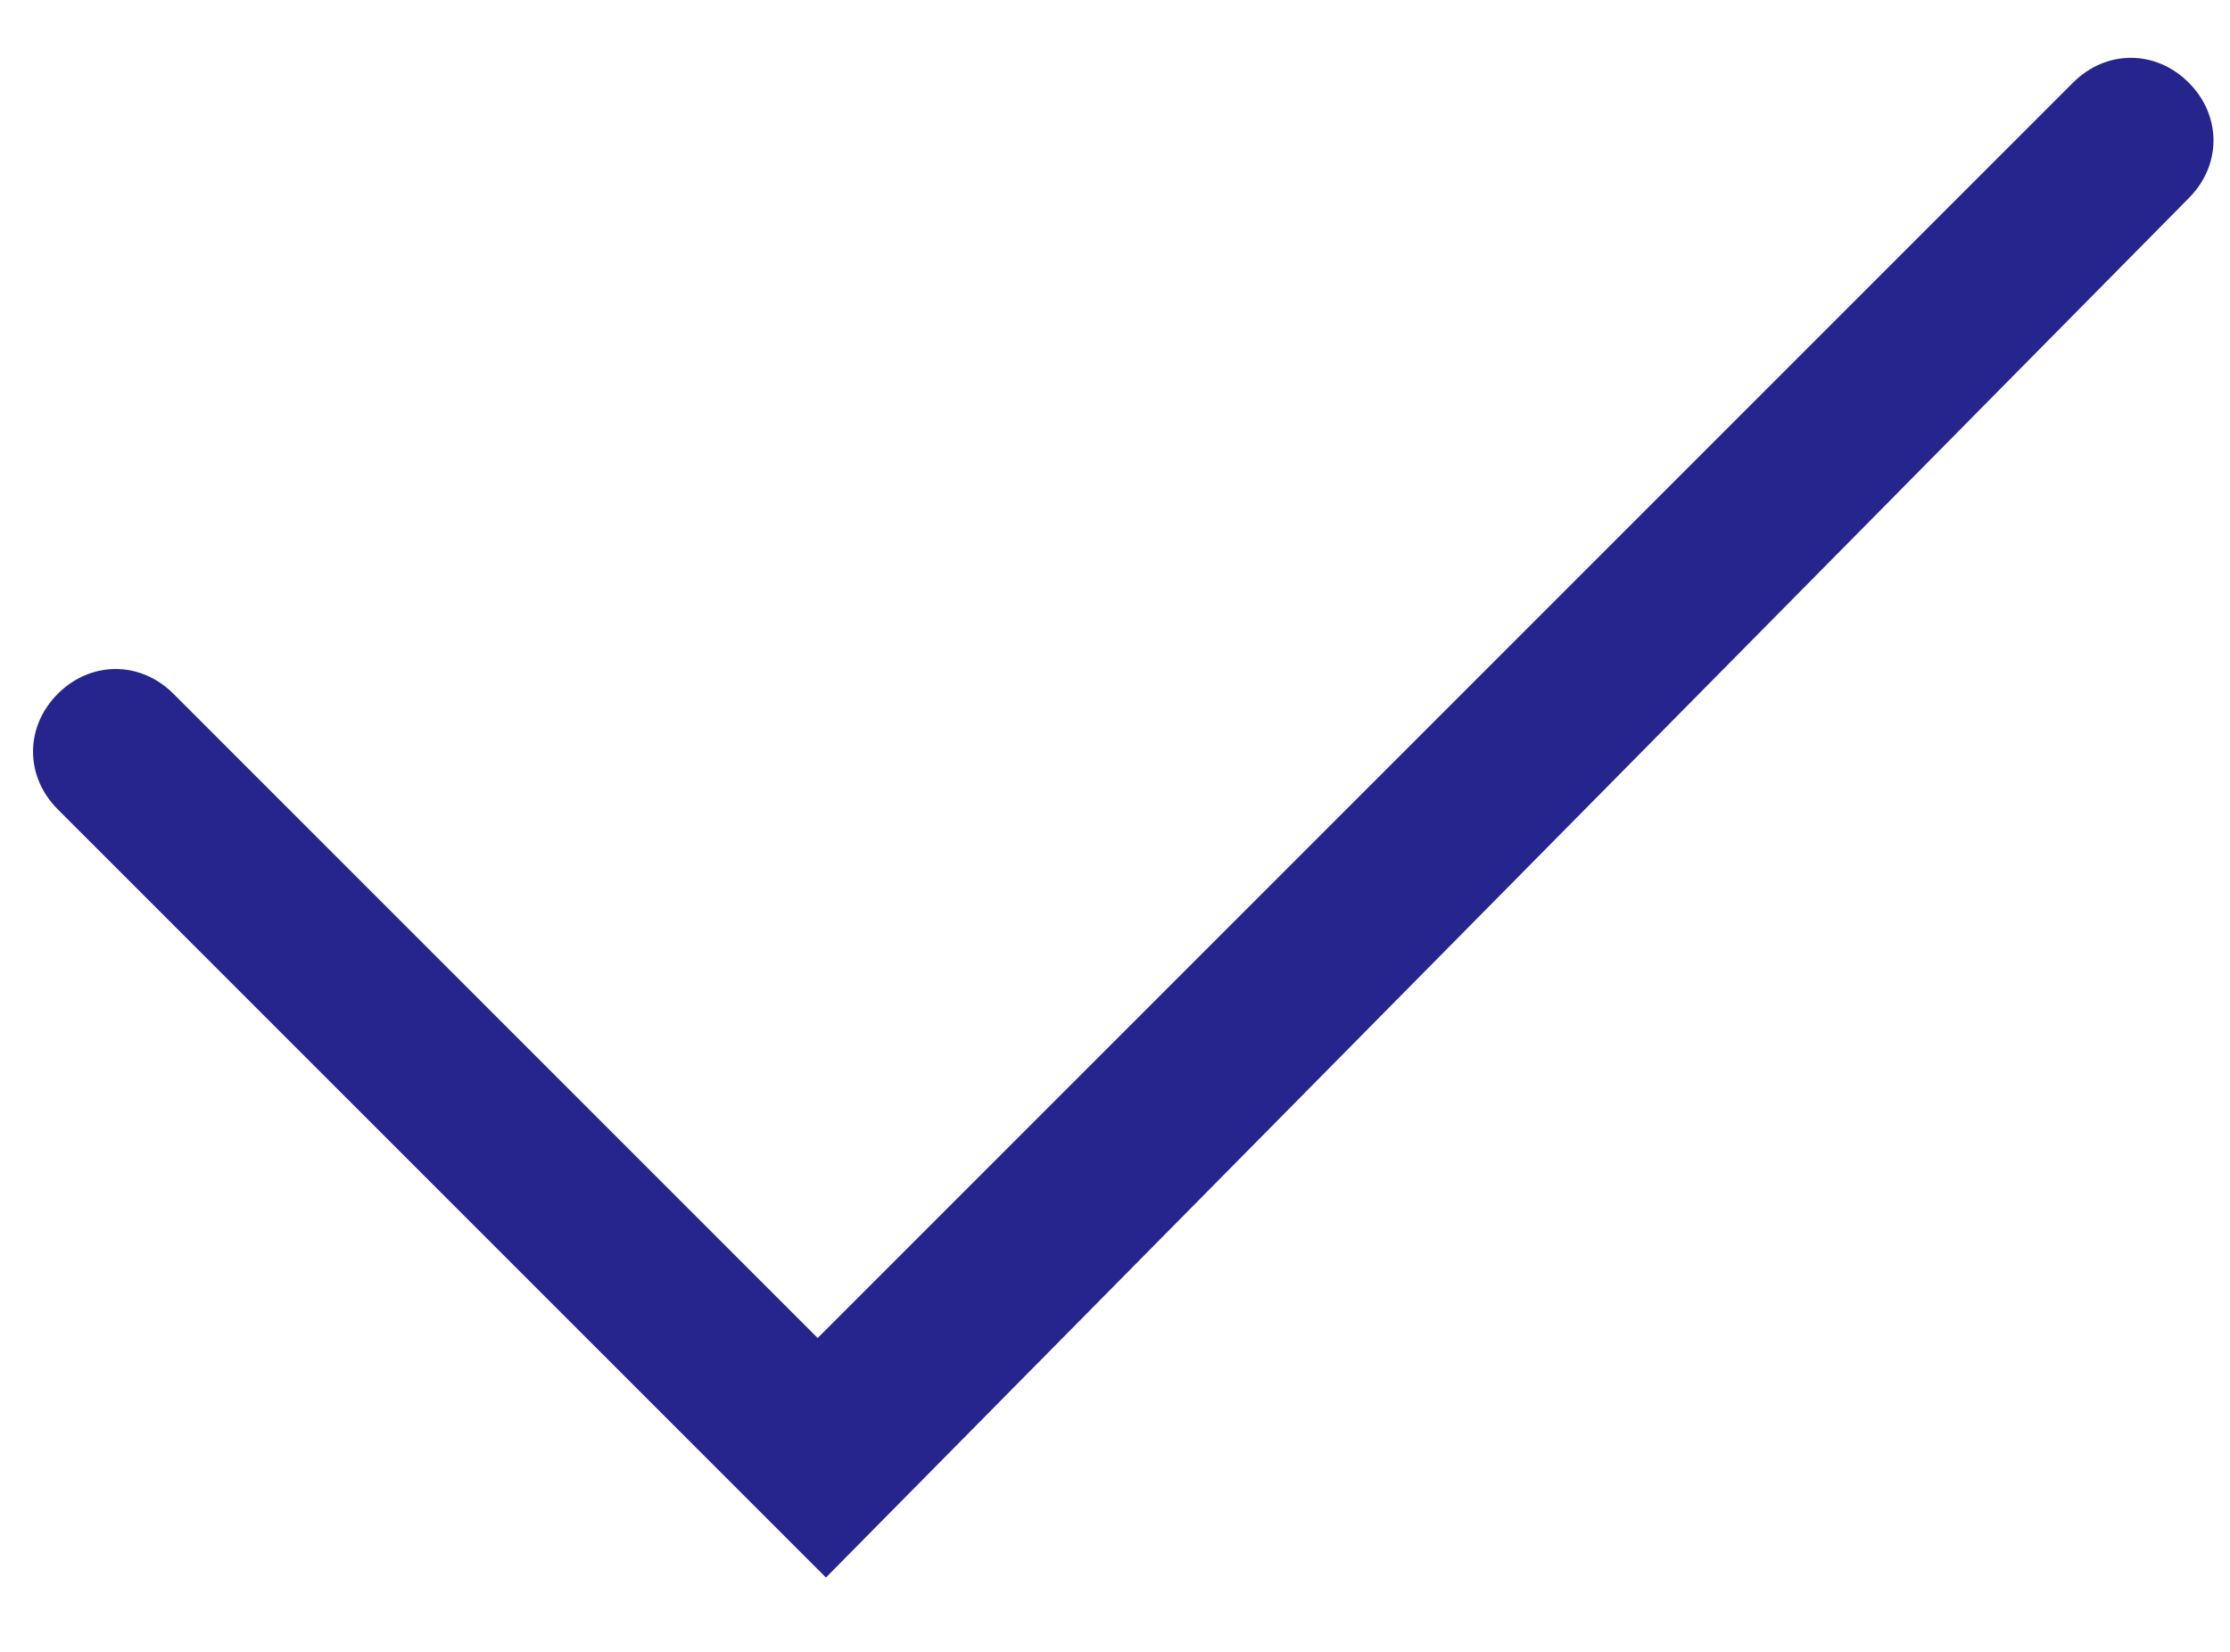
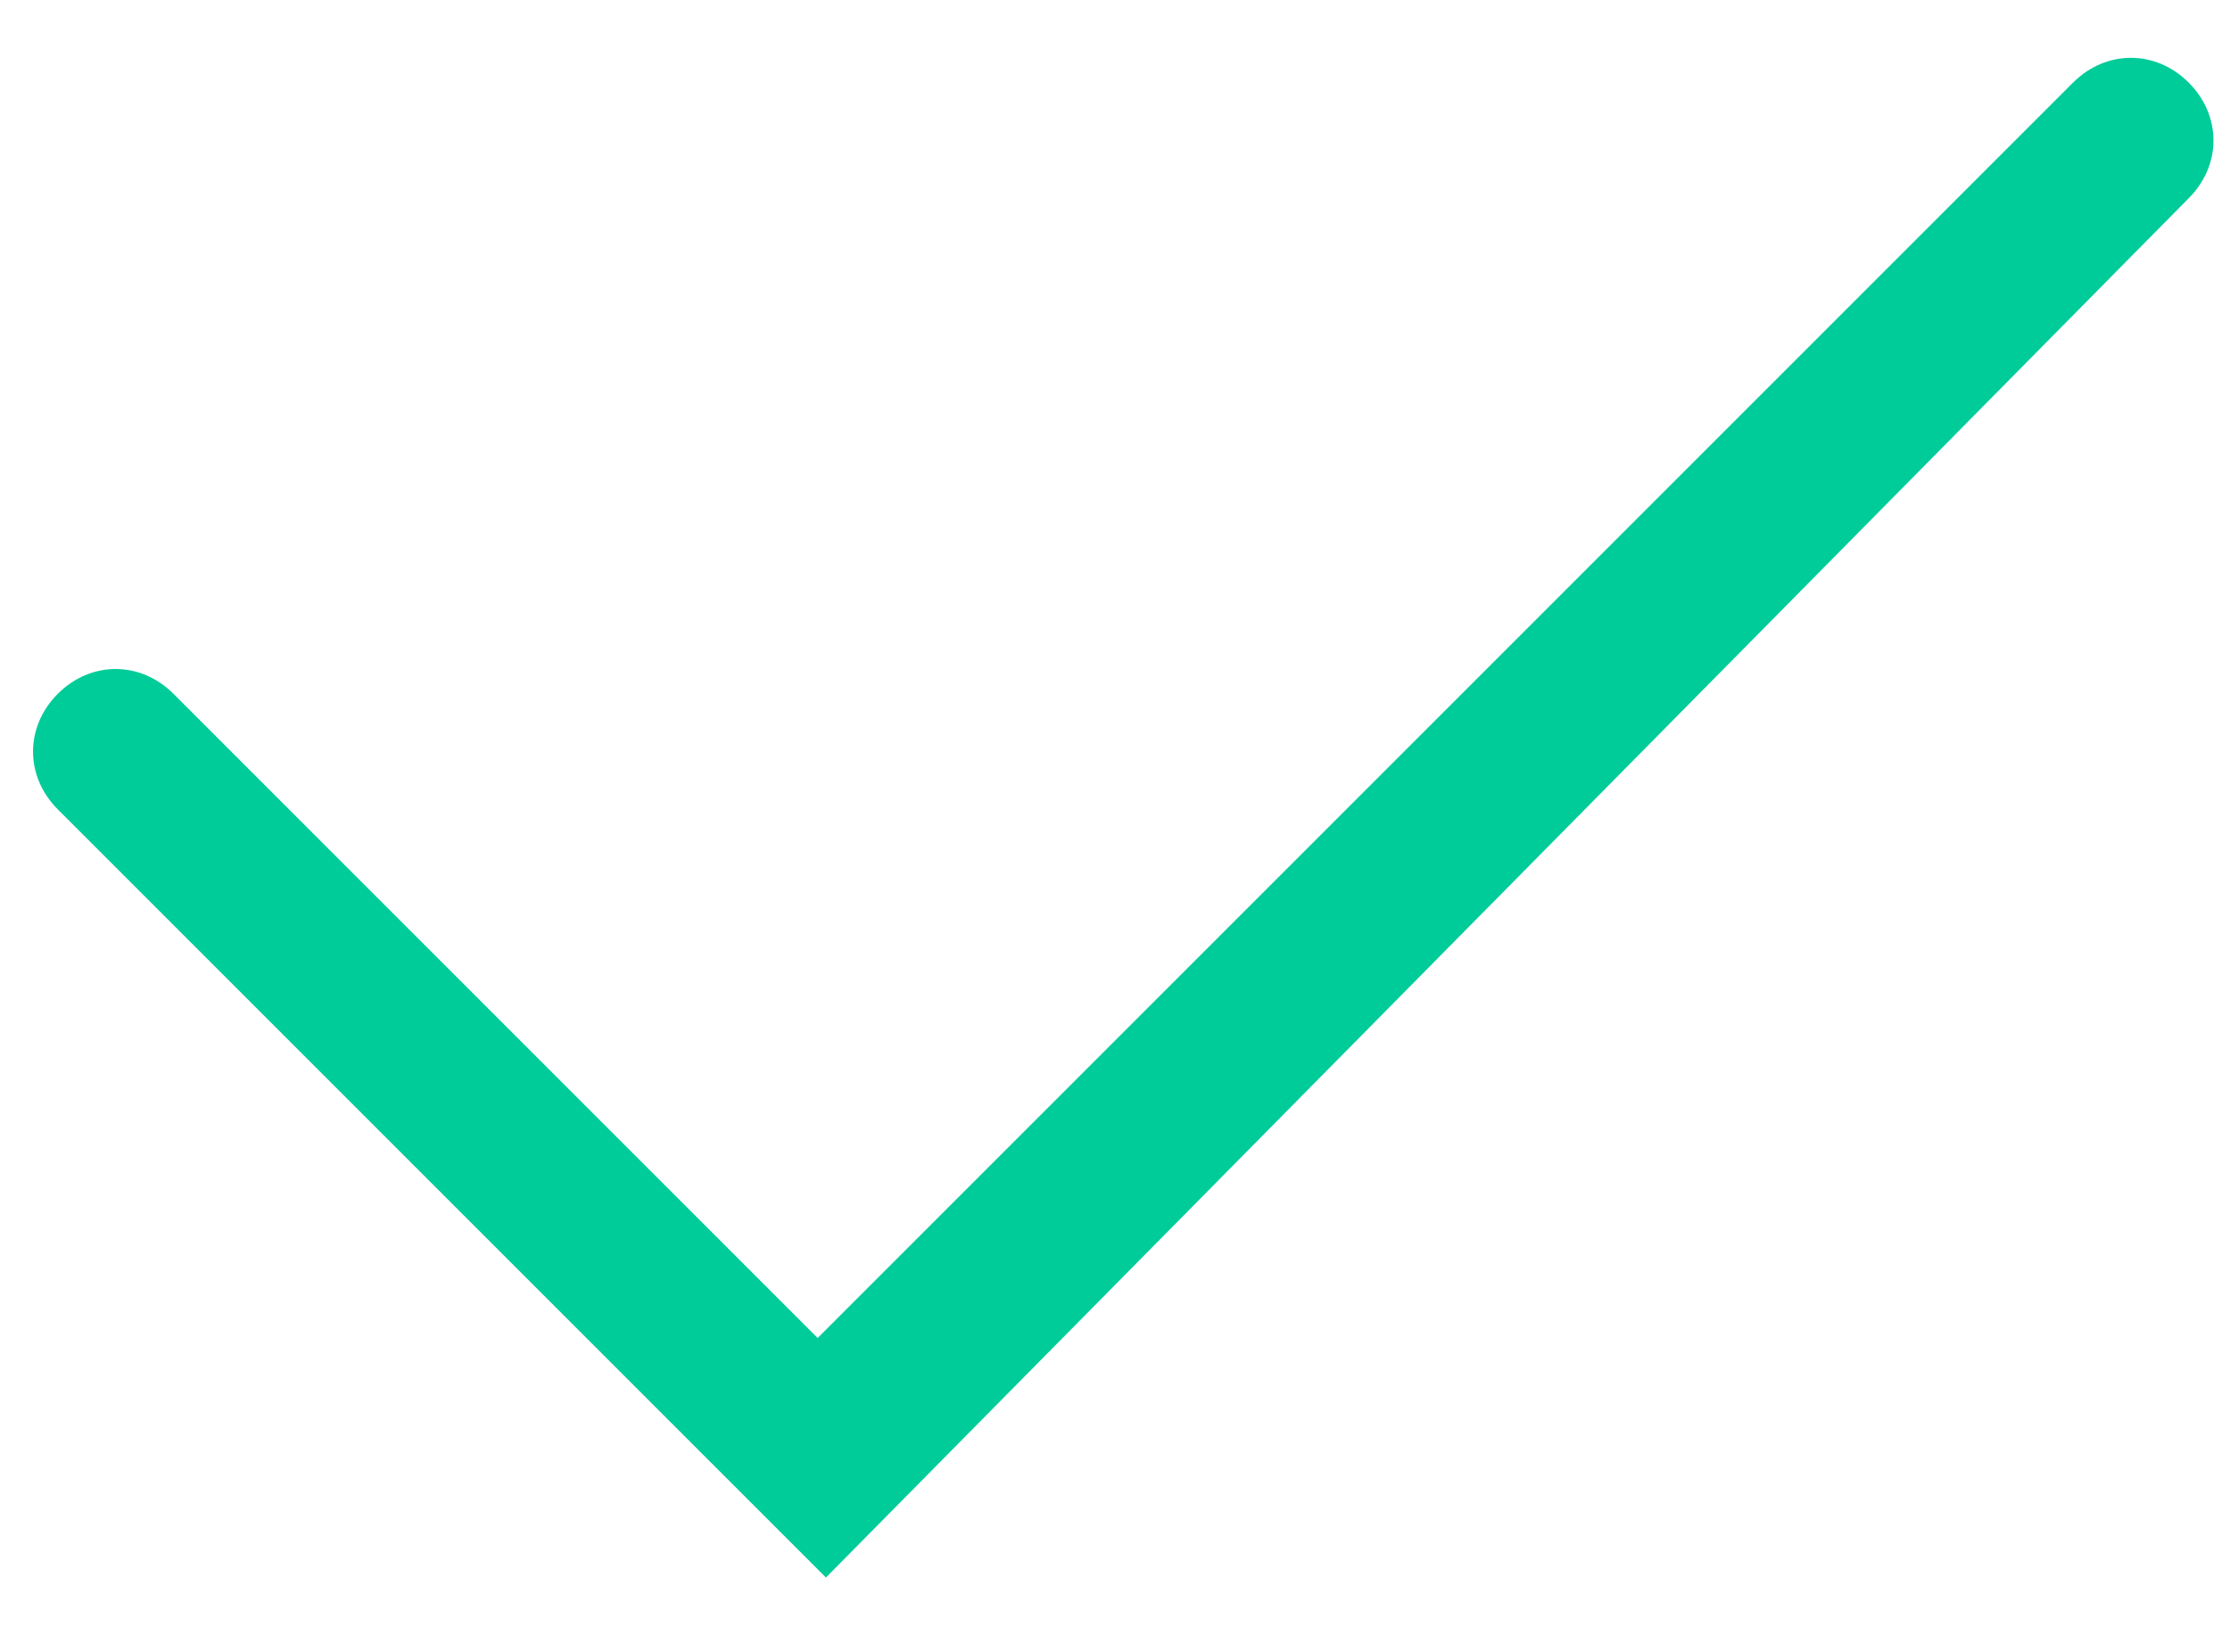
<svg xmlns="http://www.w3.org/2000/svg" width="27px" height="20px" viewBox="0 0 27 20" version="1.1">
  <defs />
  <g id="Page-1" stroke="none" stroke-width="1" fill="none" fill-rule="evenodd">
-     <g id="check-green" fill-rule="nonzero" fill="#25258d">
+     <g id="check-green" fill-rule="nonzero" fill="#00cc99">
      <path d="M10,19.1 L0.7,9.8 C0.3,9.4 0.3,8.8 0.7,8.4 C1.1,8 1.7,8 2.1,8.4 L9.9,16.2 L25.1,1 C25.5,0.6 26.1,0.6 26.5,1 C26.9,1.4 26.9,2 26.5,2.4 L10,19.1 Z" id="Shape" />
    </g>
  </g>
</svg>
